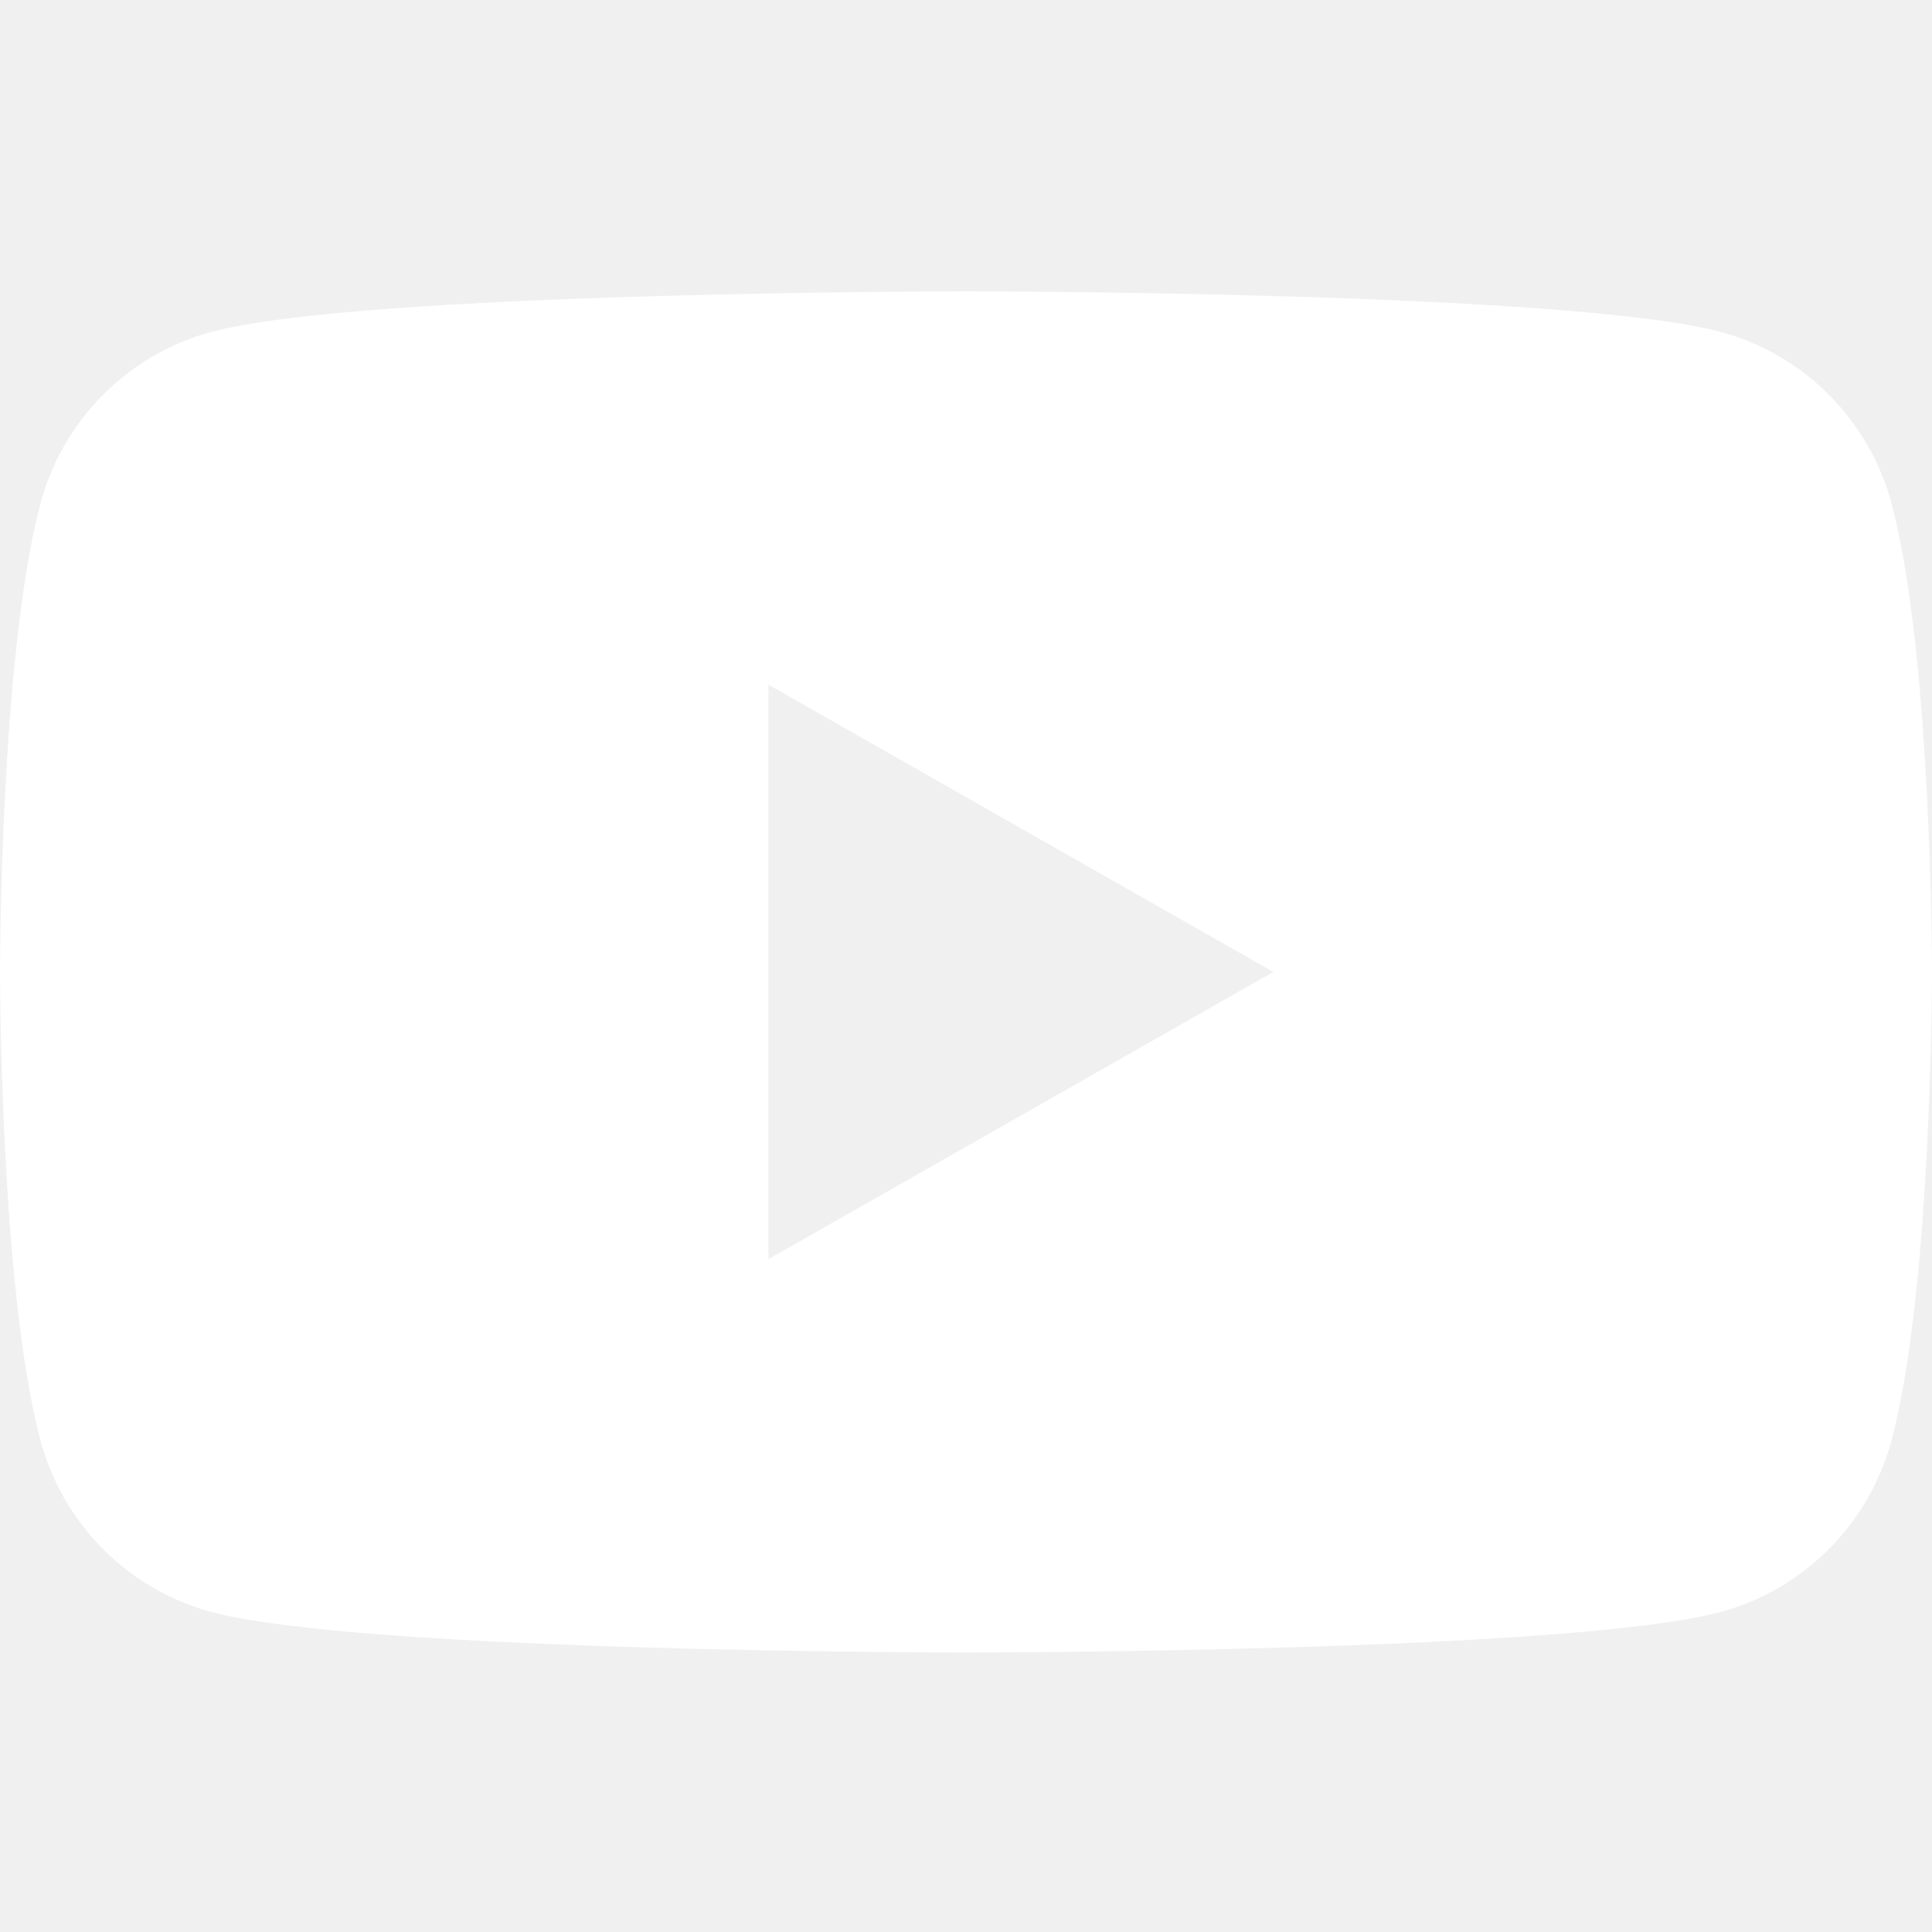
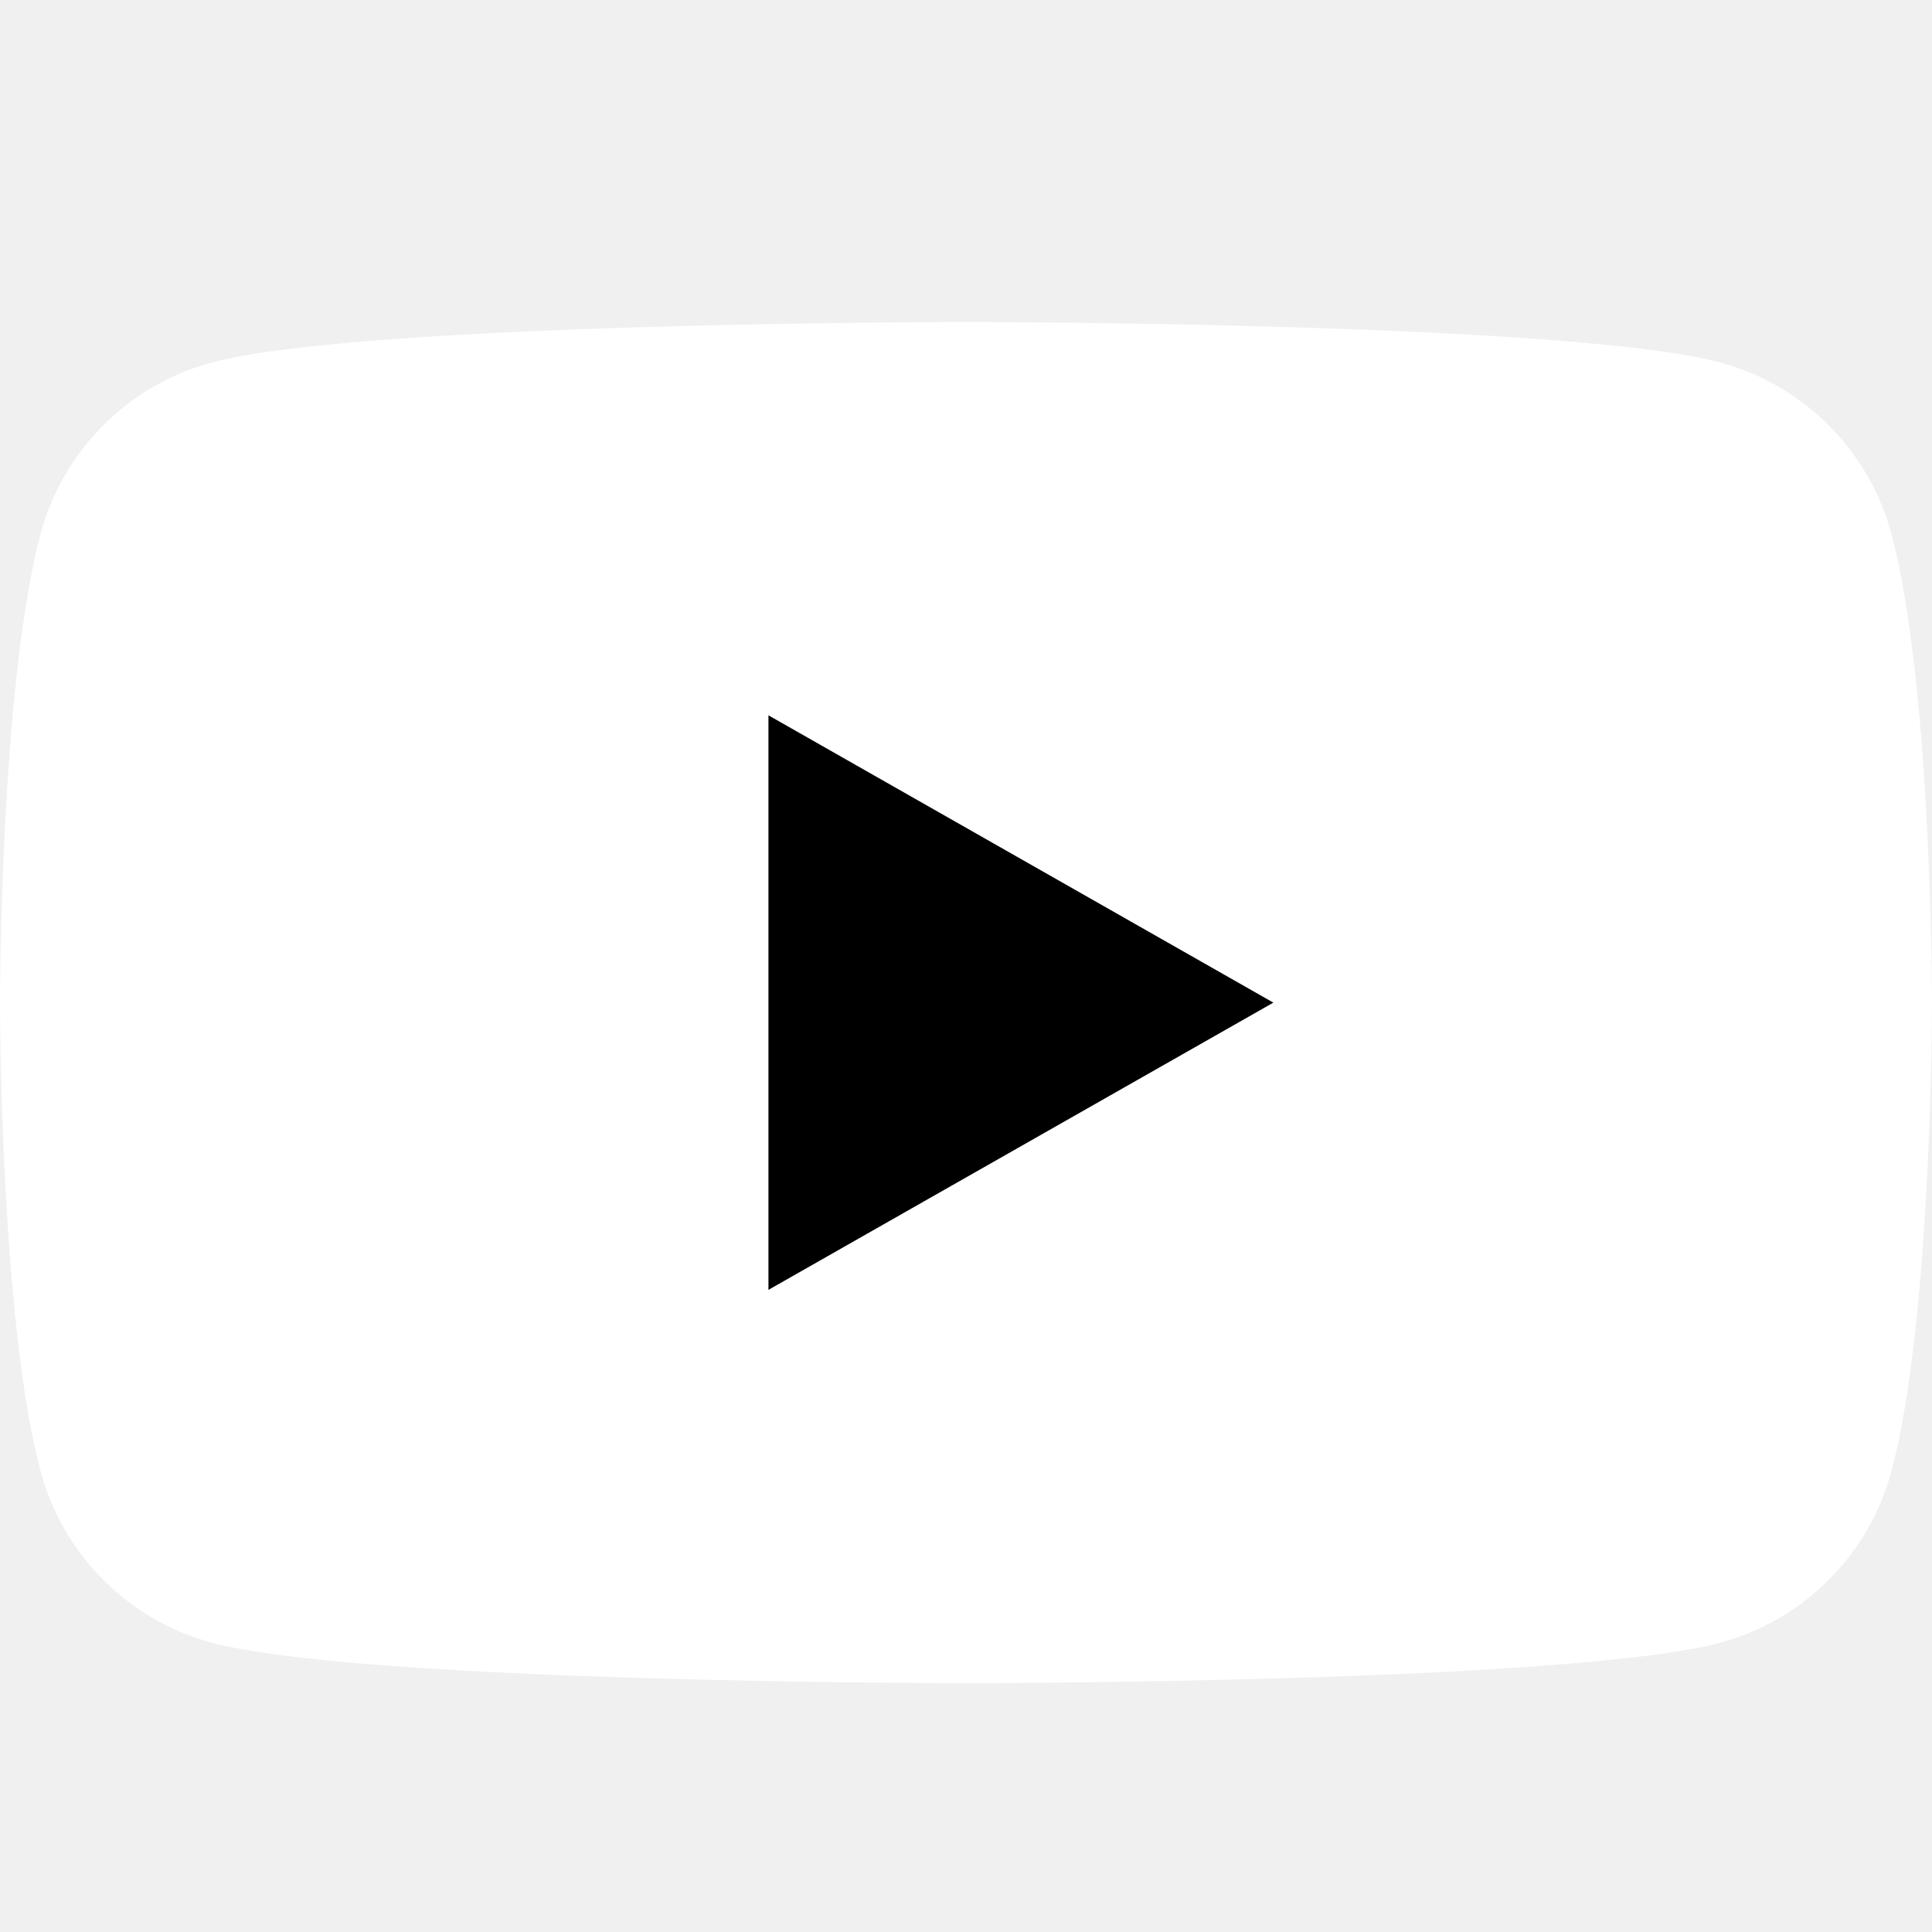
- <svg xmlns="http://www.w3.org/2000/svg" viewBox="0 0 126 126" version="1.1" id="svg8">
-   <defs id="defs12" />
-   <g fill="none" fill-rule="nonzero" id="g6">
-     <path d="M 63 19 C 63 19 23.599 19 13.773 21.65 C 8.352 23.109 4.083 27.404 2.633 32.861 C -0 42.751 0 63.387 0 63.387 C 0 63.387 -0 84.019 2.633 93.91 C 4.083 99.366 8.352 103.664 13.773 105.123 C 23.599 107.773 63 107.773 63 107.773 C 63 107.773 102.401 107.773 112.227 105.123 C 117.649 103.664 121.917 99.366 123.367 93.91 C 126 84.02 126 63.387 126 63.387 C 126 63.387 126 42.751 123.367 32.861 C 121.917 27.404 117.649 23.109 112.227 21.65 C 102.401 19 63 19 63 19 z M 50.113 44.652 L 83.045 63.387 L 50.113 82.121 L 50.113 44.652 z " id="path2" style="fill:#ffffff" />
+ <svg xmlns="http://www.w3.org/2000/svg" height="24" width="24" viewbox="0 0 24 24">
+   <g fill="none">
+     <path d="M23.498 6.64a3.016 3.016 0 0 0-2.121-2.135C19.505 4 12 4 12 4s-7.505 0-9.377.505A3.016 3.016 0 0 0 .502 6.64C0 8.524 0 12.454 0 12.454s0 3.93.502 5.815a3.016 3.016 0 0 0 2.121 2.135c1.872.505 9.377.505 9.377.505s7.505 0 9.377-.505a3.016 3.016 0 0 0 2.121-2.135C24 16.385 24 12.454 24 12.454s0-3.93-.502-5.814" fill="#fff" />
+     <path d="M9.546 16.023l6.272-3.568-6.272-3.569z" fill="#000" />
  </g>
</svg>
